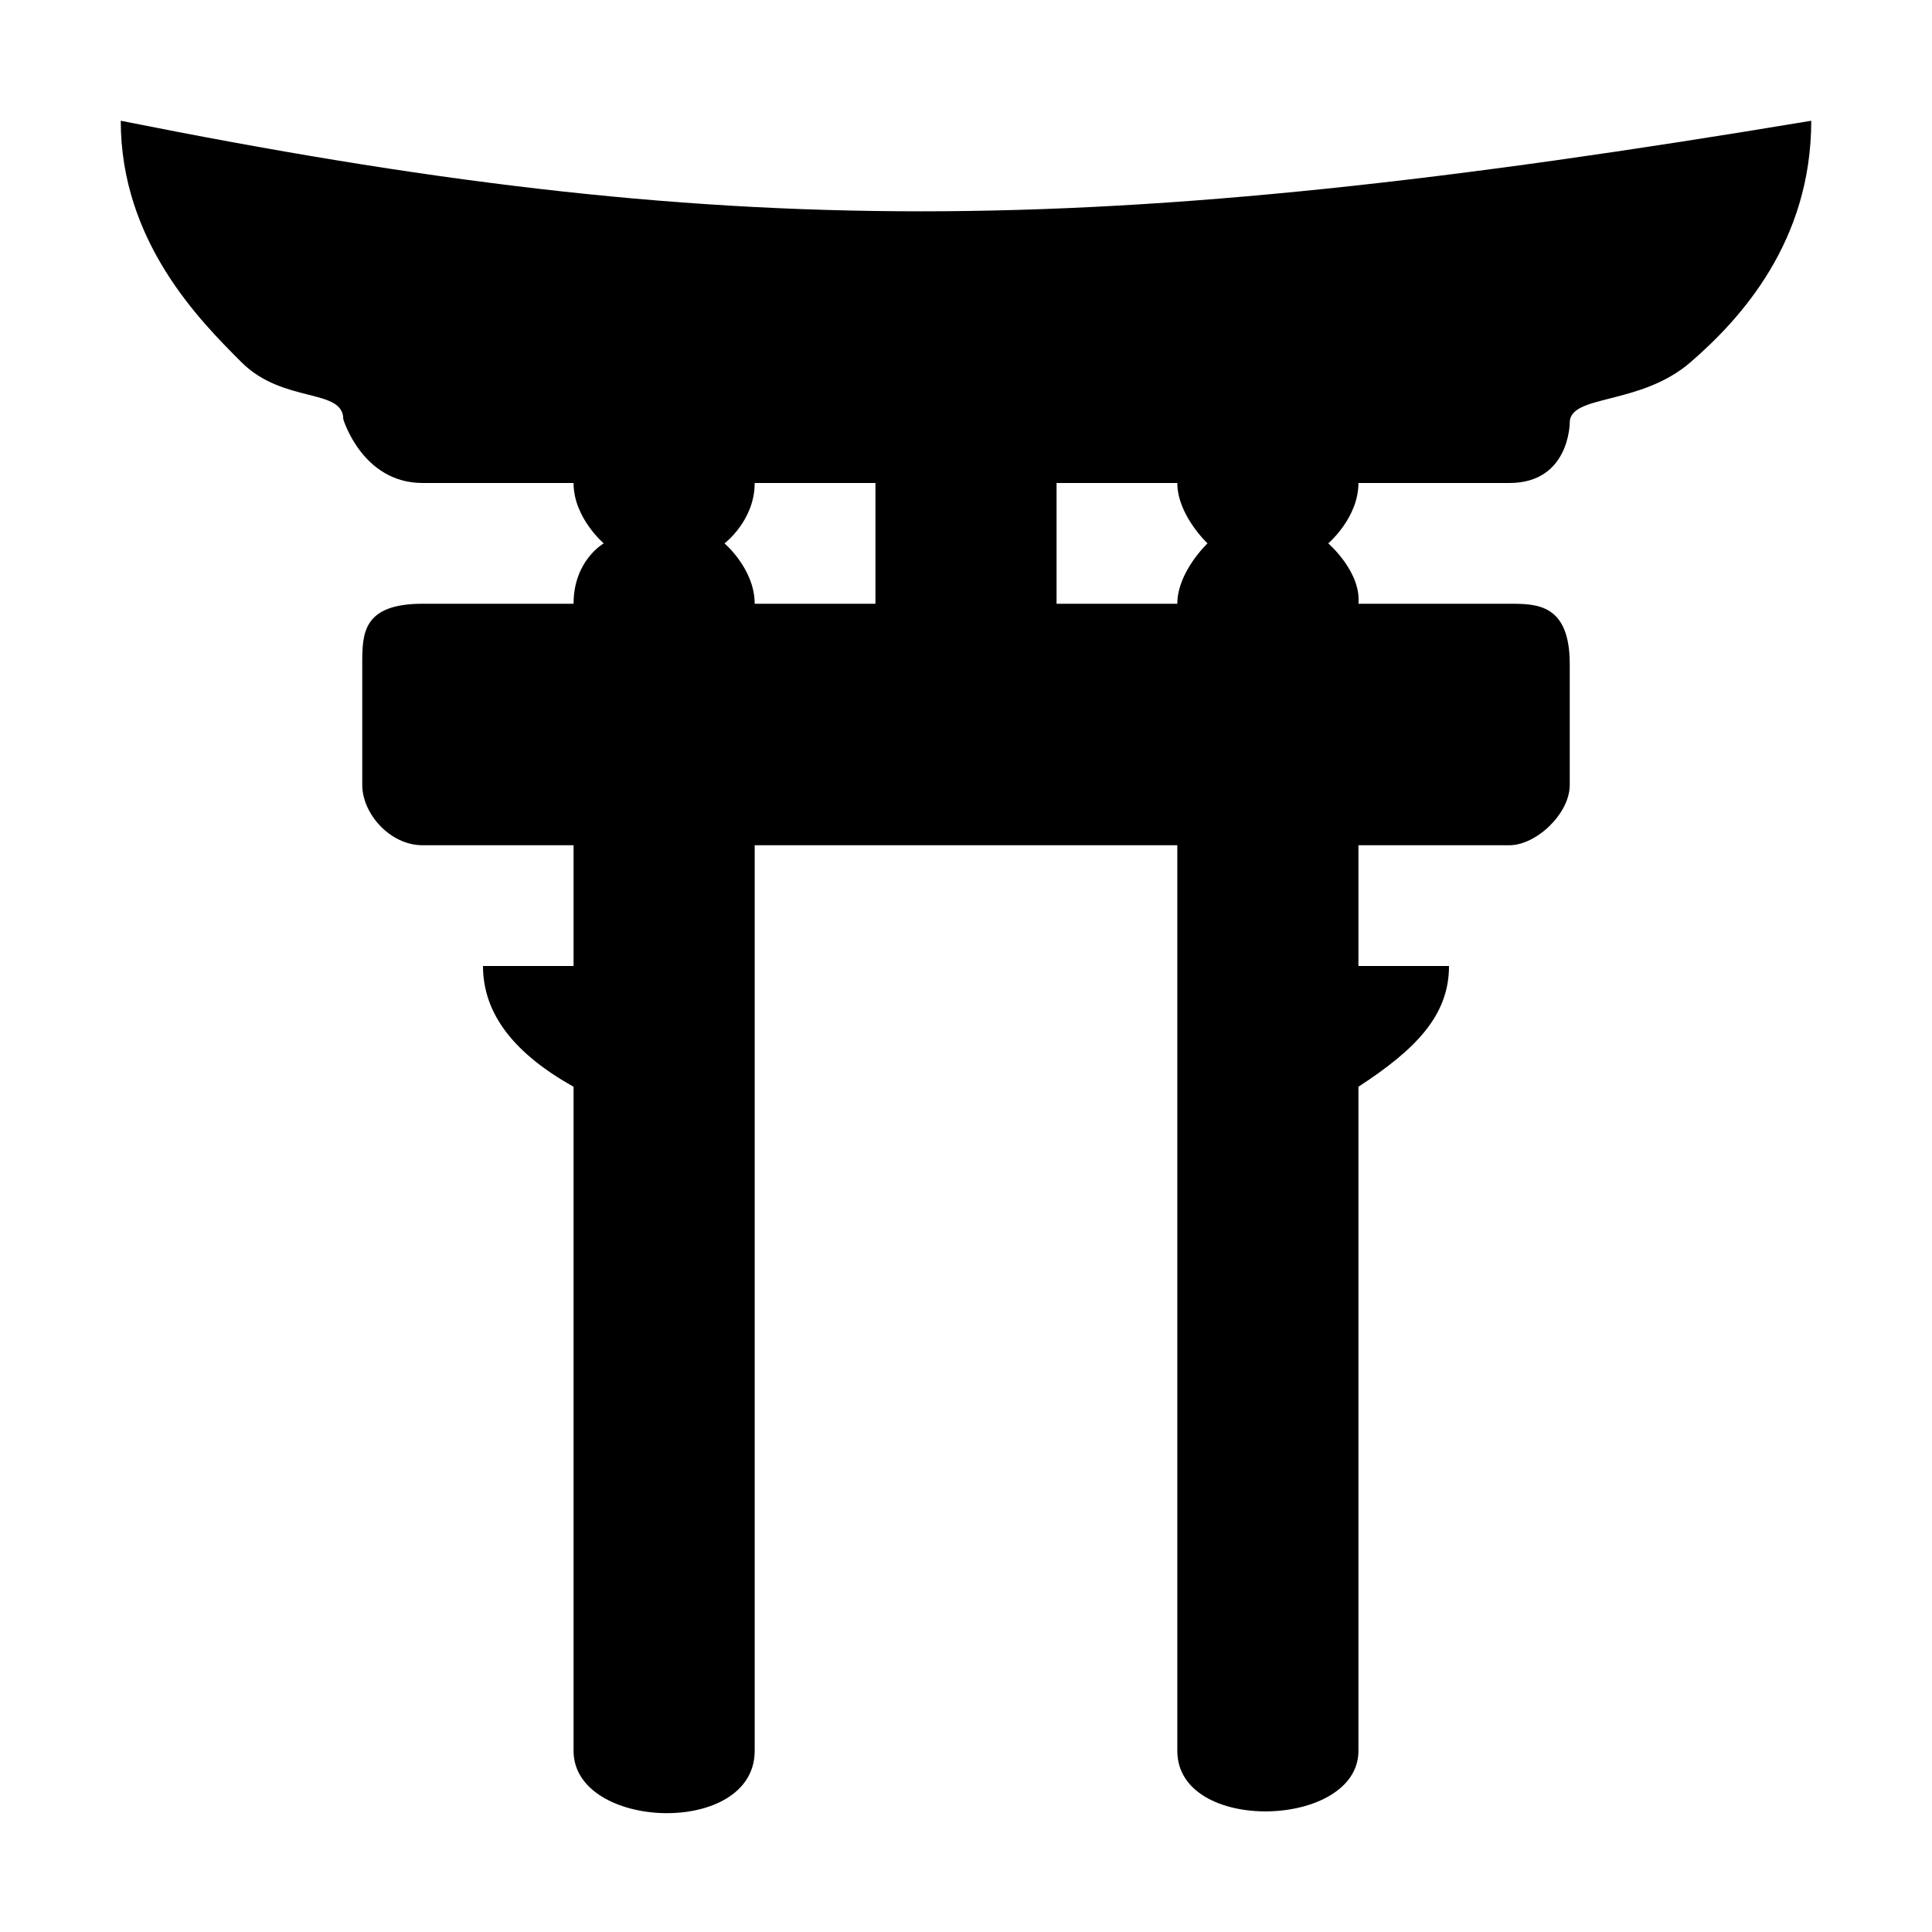
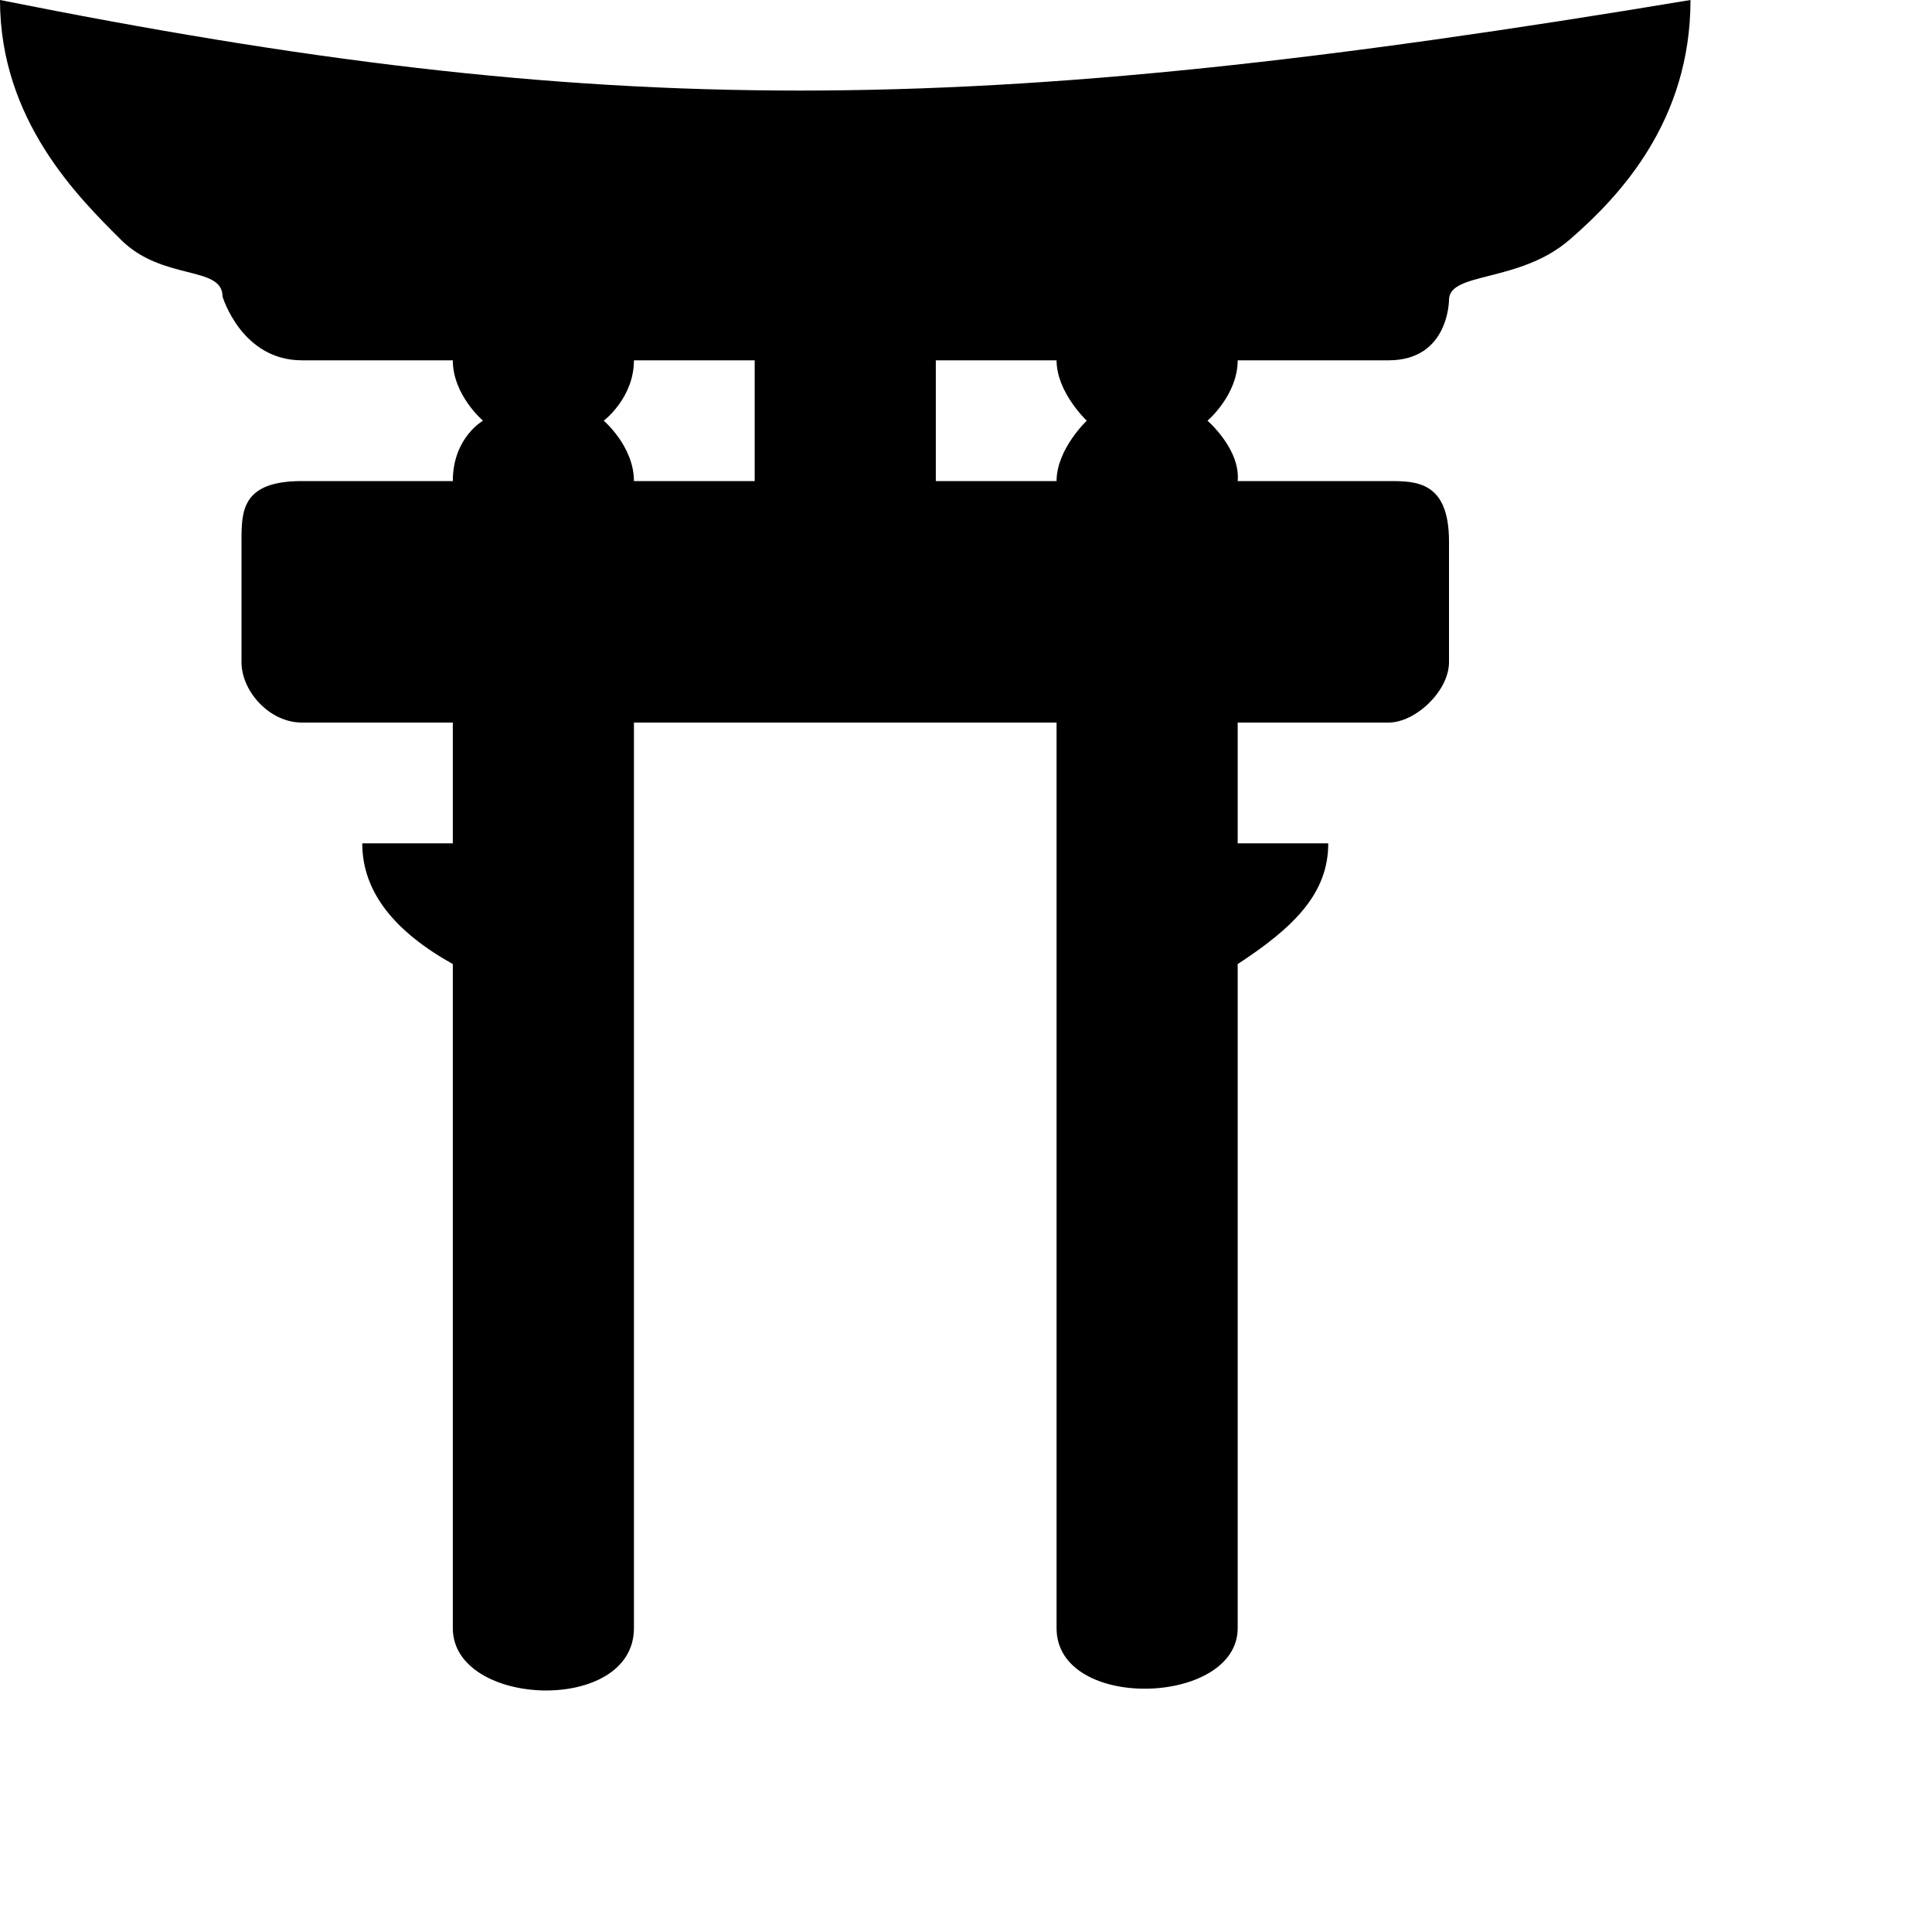
<svg xmlns="http://www.w3.org/2000/svg" version="1.1" width="16" height="16" viewBox="0 0 16 16">
-   <path d="m 1,1 c 0,1 0.655,1.655 1,2 0.345,0.345 0.843,0.212 0.843,0.472 0,0 0.157,0.528 0.657,0.528 l 1.25,0 c 0,0.288 0.25,0.5 0.25,0.5 0,0 -0.25,0.14 -0.25,0.5 l -1.25,0 c -0.5,0 -0.5,0.25 -0.5,0.5 0,0.527 0,1 0,1 0,0.24 0.231,0.5 0.5,0.5 0.269,0 1.25,0 1.25,0 l 0,1 -0.75,0 c 0,0.406 0.271,0.732 0.75,1 0,0.316 0,5.5 0,5.5 0,0.659 1.5,0.716 1.5,0 l 0,-7.5 L 9.75,7 l 0,7.5 c 0,0.692 1.5,0.644 1.5,0 0,0 -10e-7,-5.184 0,-5.5 C 11.729,8.688 12,8.407 12,8 l -0.75,0 0,-1 c 0,0 0.981,0 1.25,0 0.221,0 0.5,-0.26 0.5,-0.5 0,0 0,-0.5 0,-1 0,-0.5 -0.274,-0.5 -0.5,-0.5 l -1.25,0 c 0.024,-0.264 -0.25,-0.5 -0.25,-0.5 0,0 0.25,-0.212 0.25,-0.5 l 1.25,0 c 0.5,0 0.5,-0.5 0.5,-0.5 C 13,3.264 13.583,3.361 14,3 14.417,2.639 15,2 15,1 9,2 6,2 1,1 z m 5.25,3 c -1.463e-4,0 1,0 1,0 l 0,1 -1,0 C 6.25,4.712 6,4.5 6,4.5 c 0,0 0.25,-0.188 0.25,-0.5 z m 2.5,0 1,0 c 0,0.265 0.25,0.5 0.25,0.5 0,0 -0.25,0.236 -0.25,0.5 l -1,0 z" />
+   <rect width="14" height="14" x="0" y="0" id="canvas" style="fill:none;stroke:none;visibility:hidden" />
+   <path d="m 0,0 c 0,1 0.655,1.639 1,1.984 0.345,0.345 0.843,0.212 0.843,0.472 0,0 0.157,0.528 0.657,0.528 l 1.25,0 c 0,0.288 0.25,0.5 0.25,0.5 0,0 -0.25,0.14 -0.25,0.5 l -1.25,0 c -0.5,0 -0.5,0.25 -0.5,0.5 0,0.527 0,1 0,1 0,0.24 0.231,0.5 0.5,0.5 0.269,0 1.25,0 1.25,0 l 0,1 -0.75,0 c 0,0.406 0.271,0.732 0.75,1 0,0.316 0,5.5 0,5.5 0,0.659 1.5,0.716 1.5,0 l 0,-7.5 3.5,0 0,7.5 c 0,0.692 1.5,0.644 1.5,0 0,0 -10e-7,-5.184 0,-5.5 0.479,-0.312 0.75,-0.593 0.75,-1 l -0.75,0 0,-1 c 0,0 0.981,0 1.25,0 0.221,0 0.5,-0.26 0.5,-0.5 0,0 0,-0.5 0,-1 0,-0.5 -0.274,-0.5 -0.5,-0.5 l -1.25,0 c 0.024,-0.264 -0.25,-0.5 -0.25,-0.5 0,0 0.25,-0.212 0.25,-0.5 l 1.25,0 c 0.5,0 0.5,-0.5 0.5,-0.5 C 12,2.248 12.583,2.346 13,1.984 13.417,1.623 14,1 14,0 8,1 5,1 0,0 z m 5.25,2.984 c -1.46e-4,0 1,0 1,0 l 0,1 -1,0 C 5.25,3.697 5,3.484 5,3.484 c 0,0 0.25,-0.188 0.25,-0.5 z m 2.5,0 1,0 c 0,0.265 0.25,0.5 0.25,0.5 0,0 -0.25,0.236 -0.25,0.5 l -1,0 z" id="shintoist" />
</svg>
